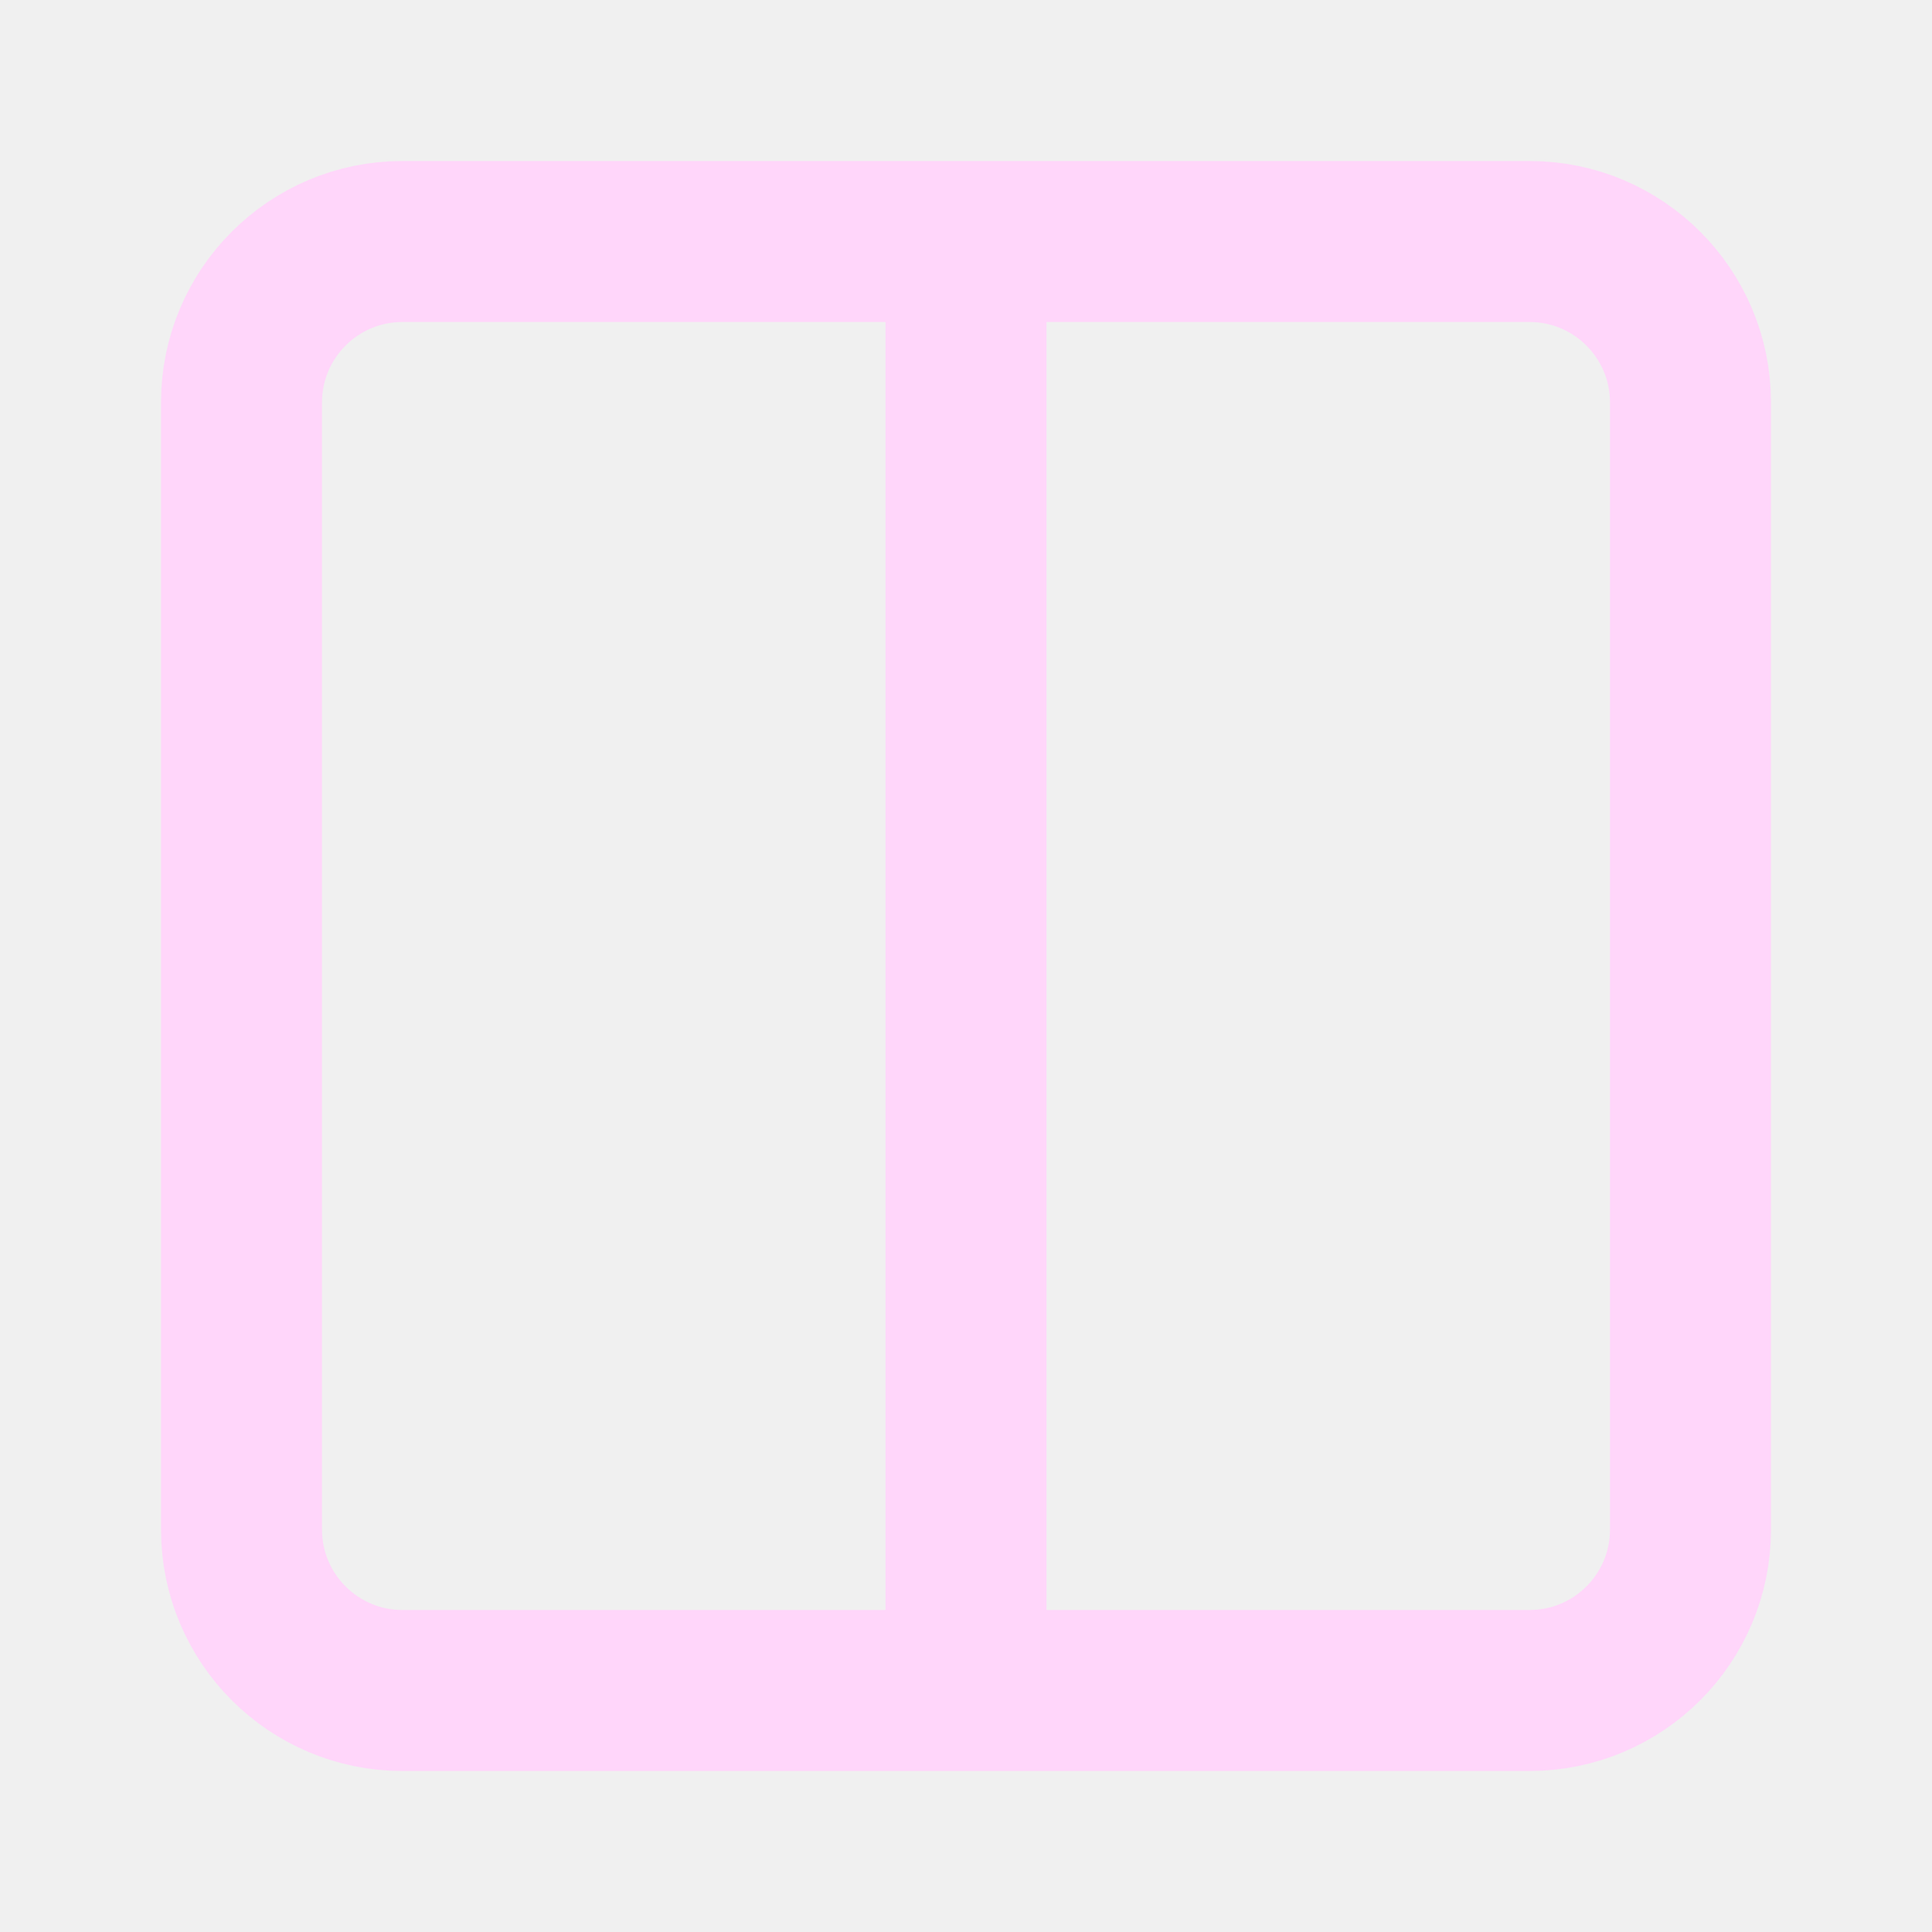
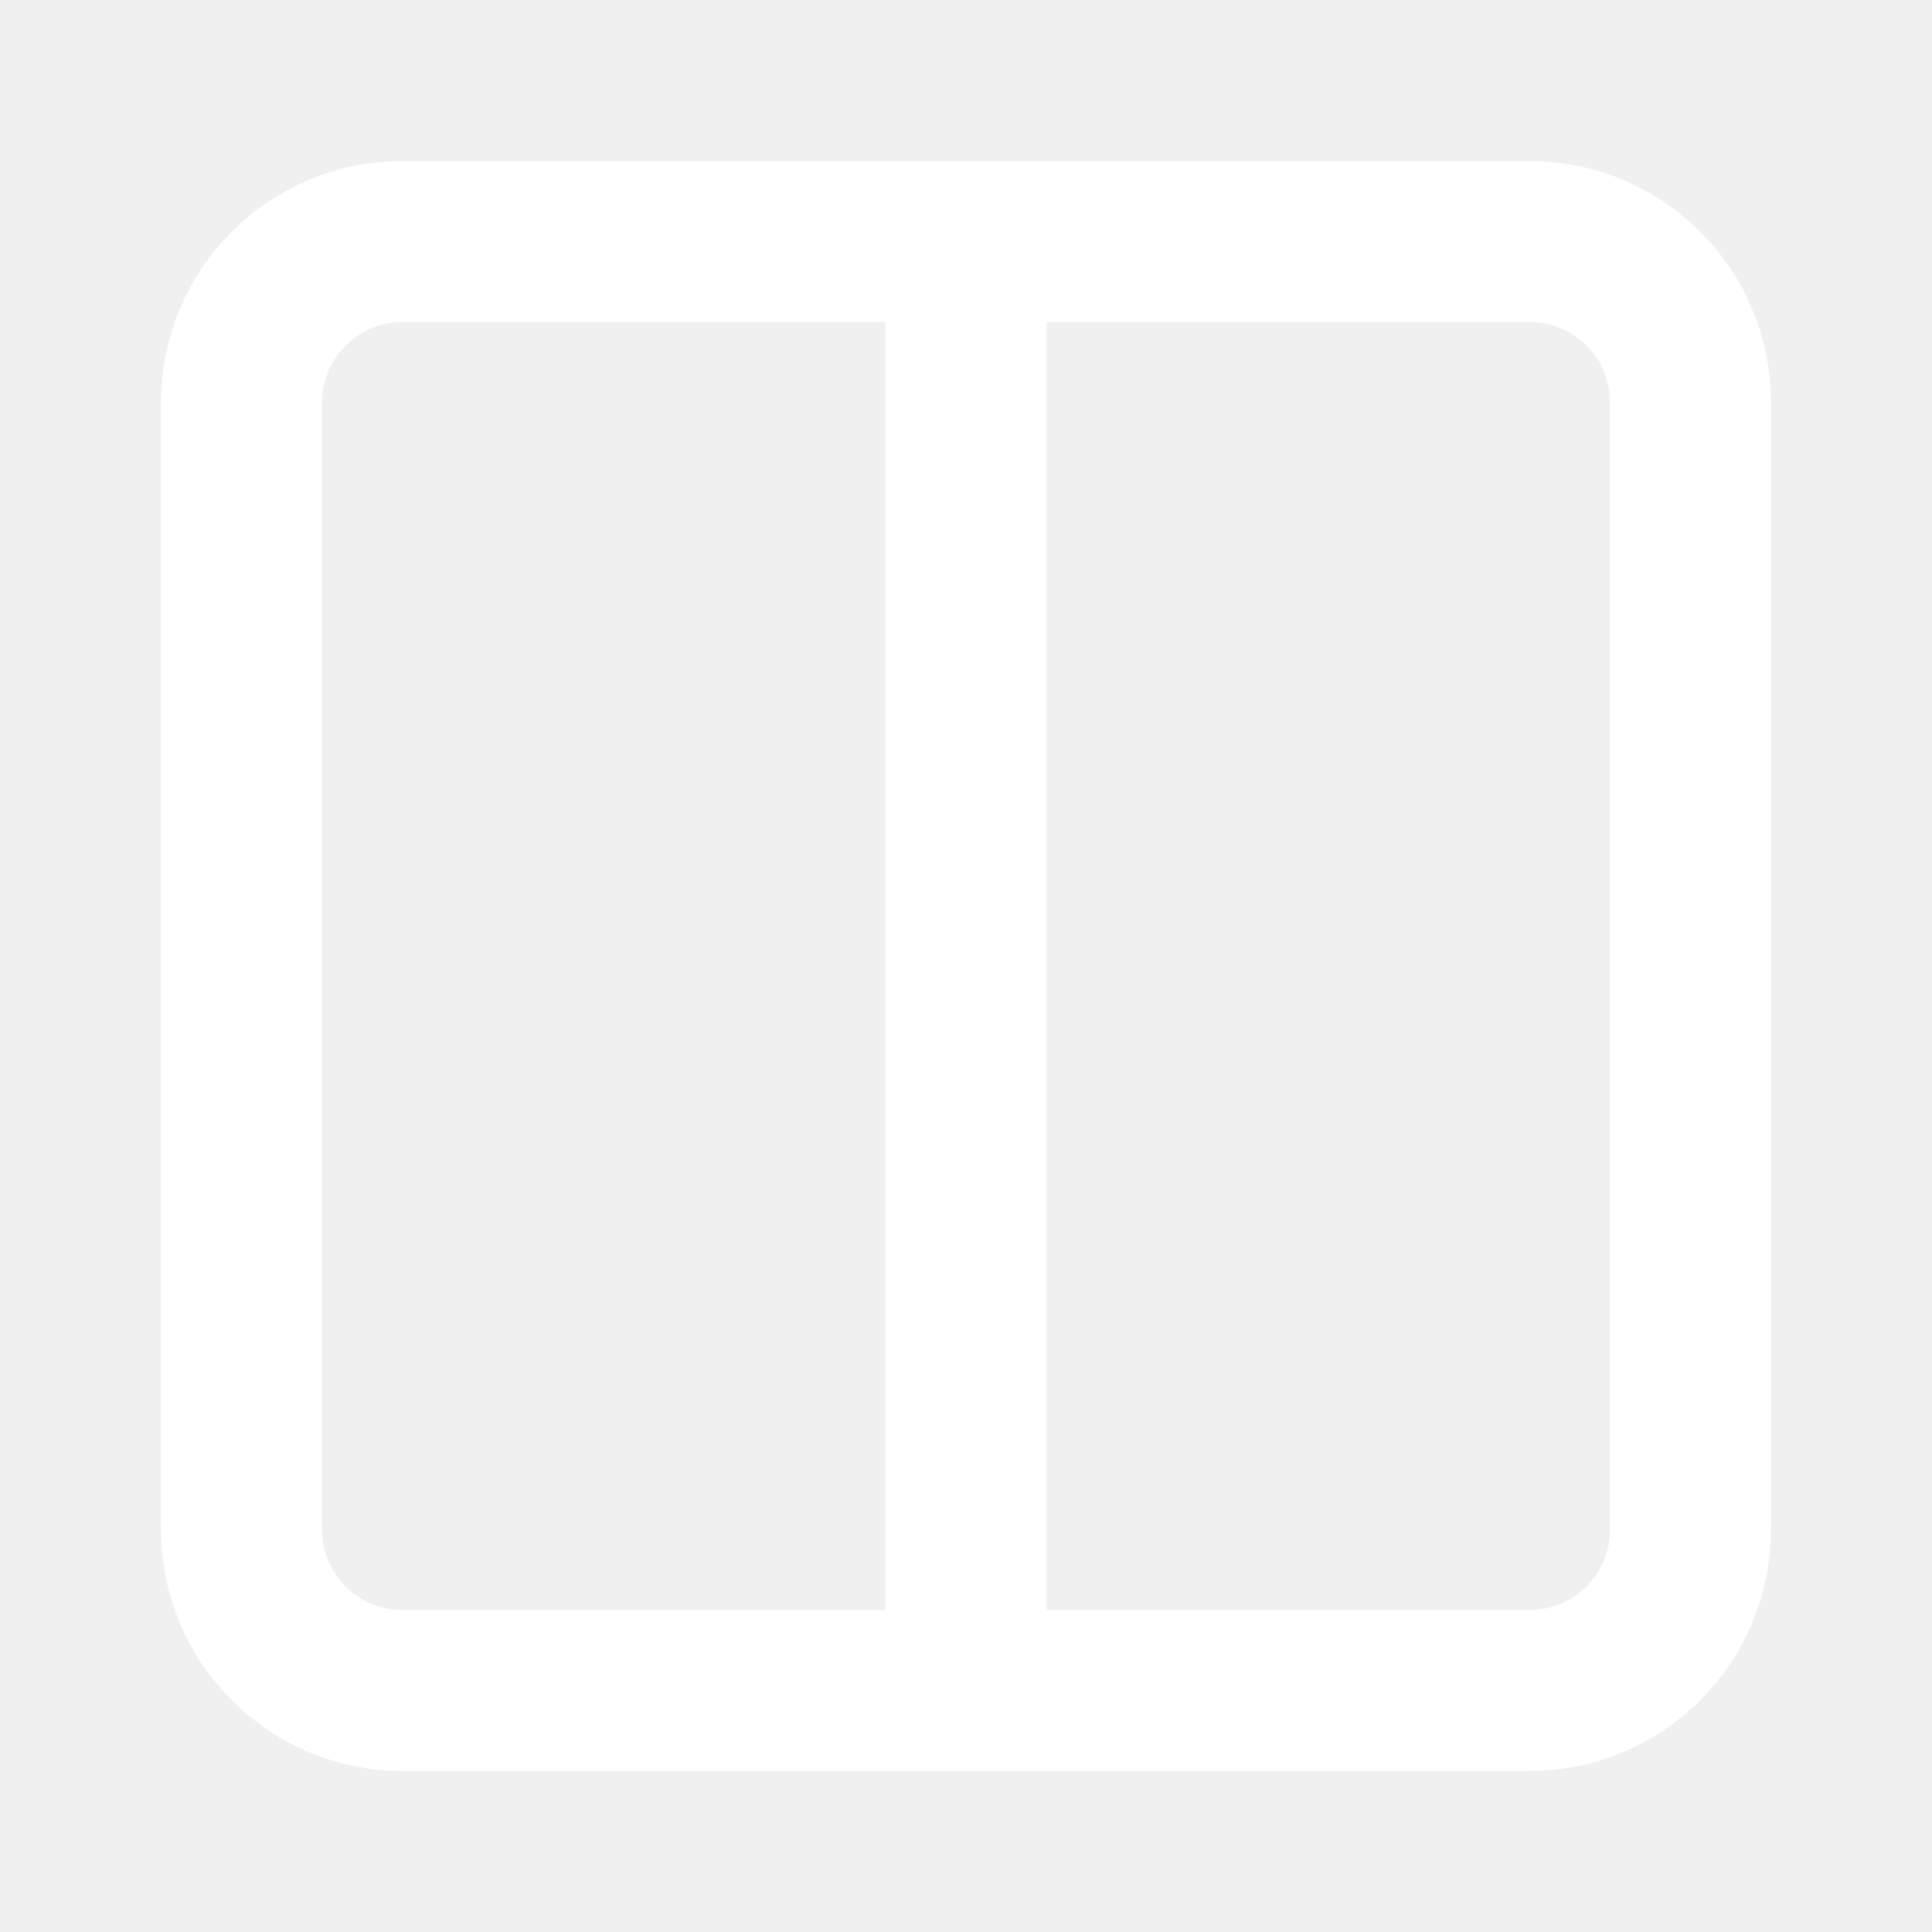
- <svg xmlns="http://www.w3.org/2000/svg" width="28" height="28" viewBox="0 0 24 24" fill="none" stroke="#ffd6fa" stroke-width="2" stroke-linecap="round" stroke-linejoin="round" class="feather feather-columns">
+ <svg xmlns="http://www.w3.org/2000/svg" width="24" height="24" viewBox="0 0 24 24" fill="none" stroke="#FFFFFF" stroke-width="2" stroke-linecap="round" stroke-linejoin="round" class="feather feather-columns">
  <path d="M12 3h7a2 2 0 0 1 2 2v14a2 2 0 0 1-2 2h-7m0-18H5a2 2 0 0 0-2 2v14a2 2 0 0 0 2 2h7m0-18v18" />
</svg>
